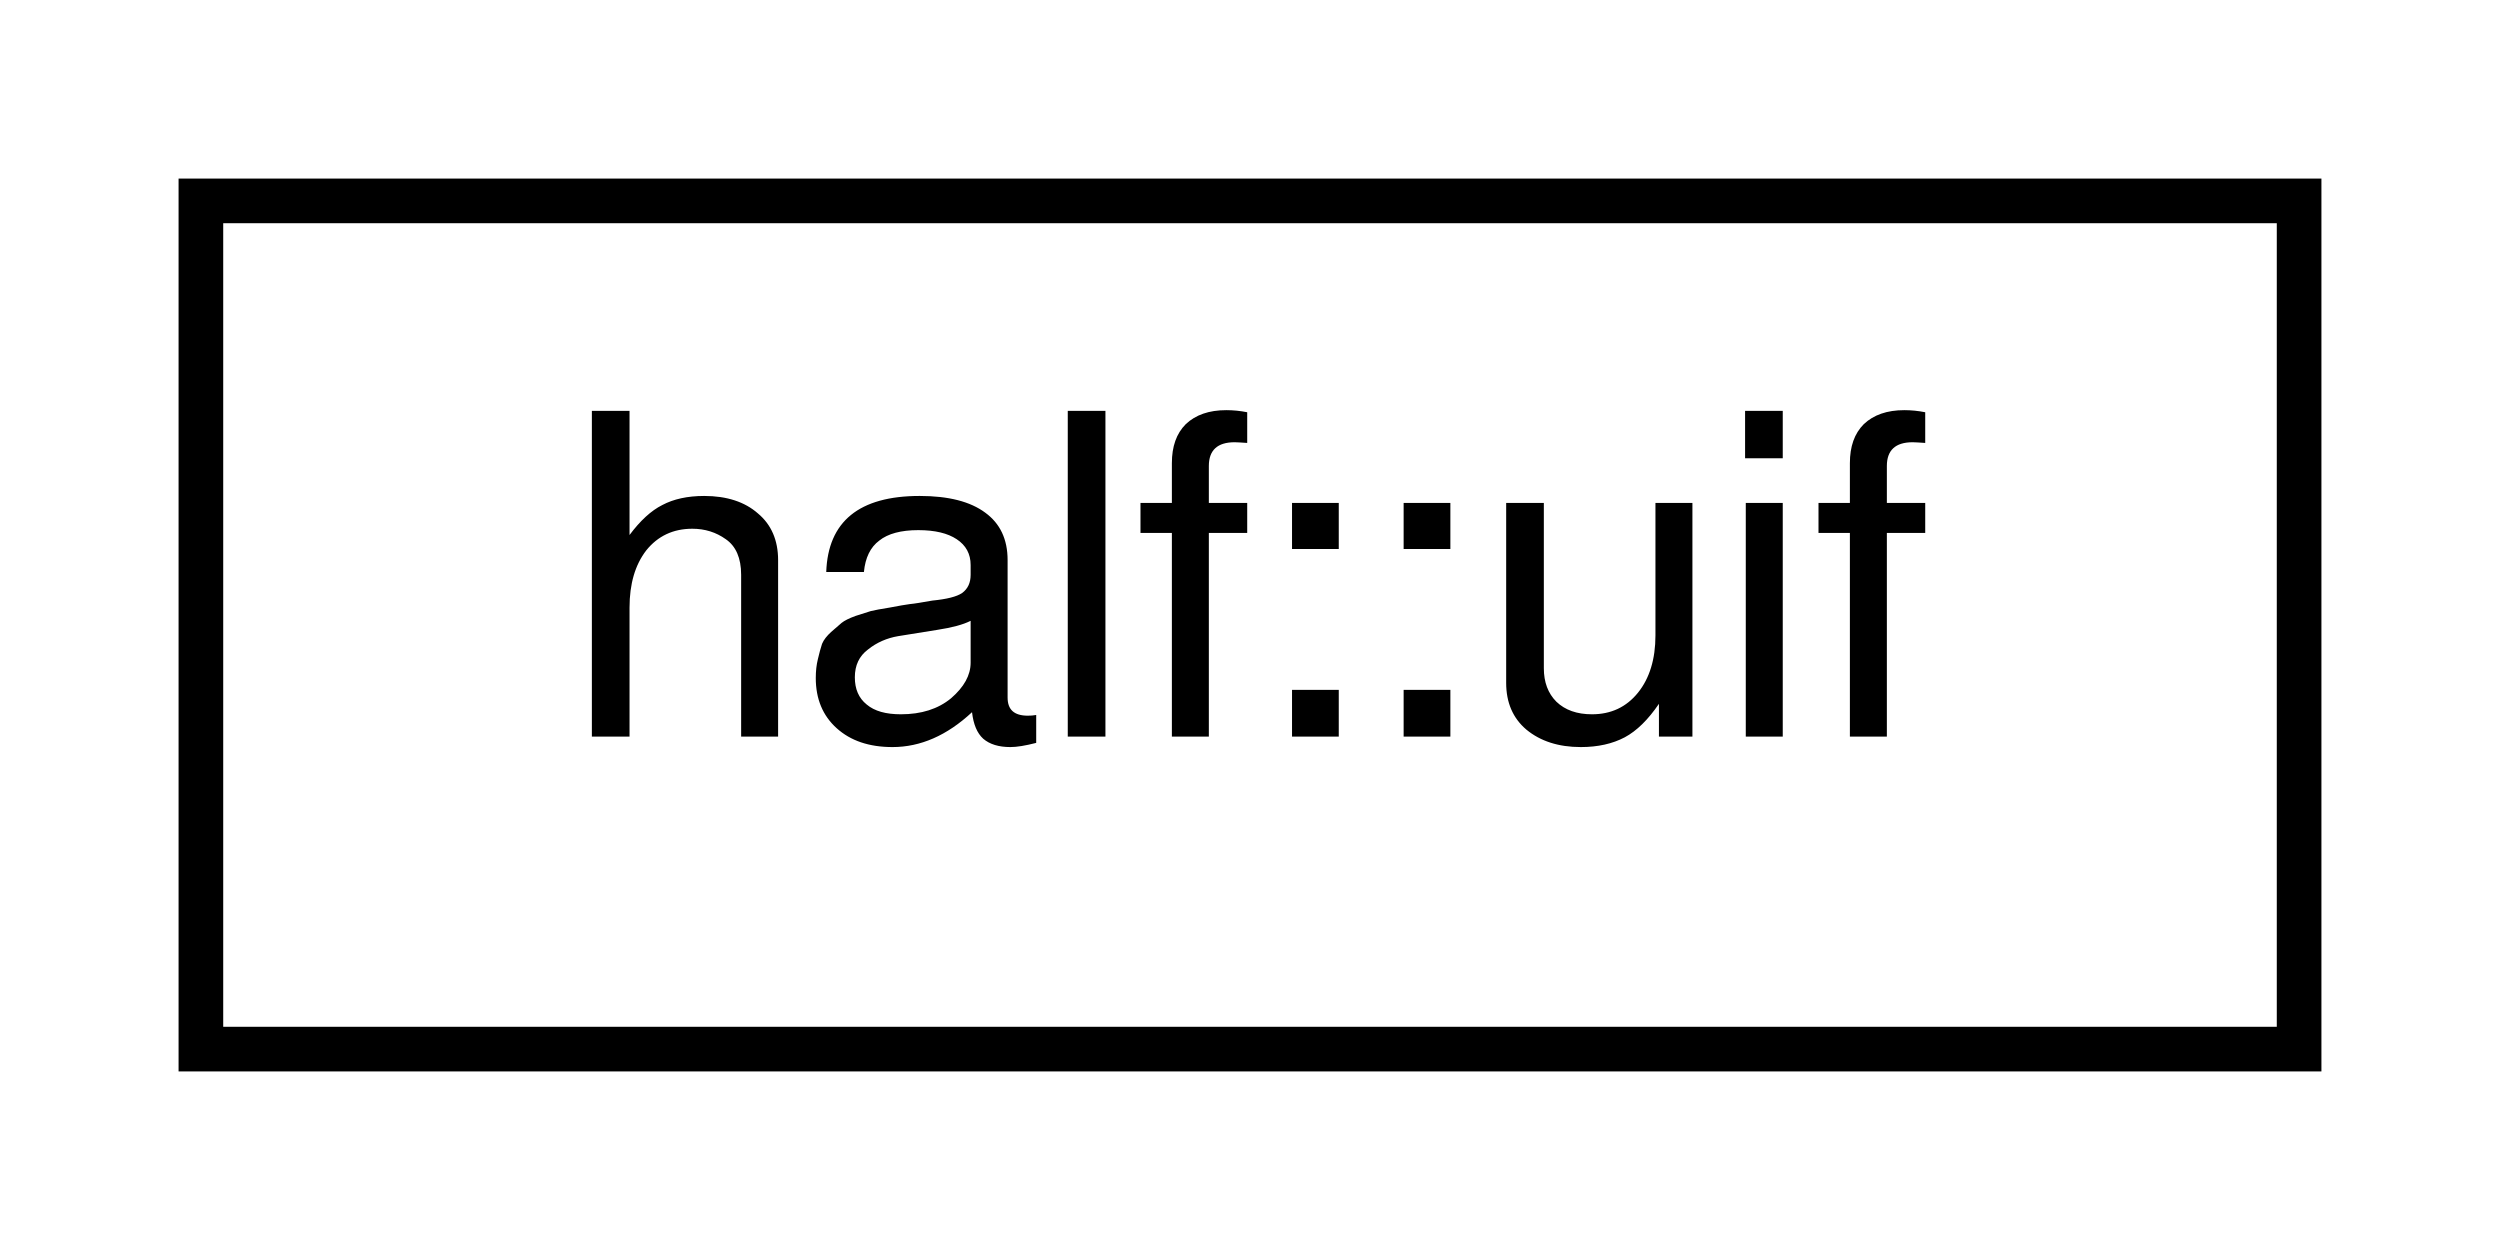
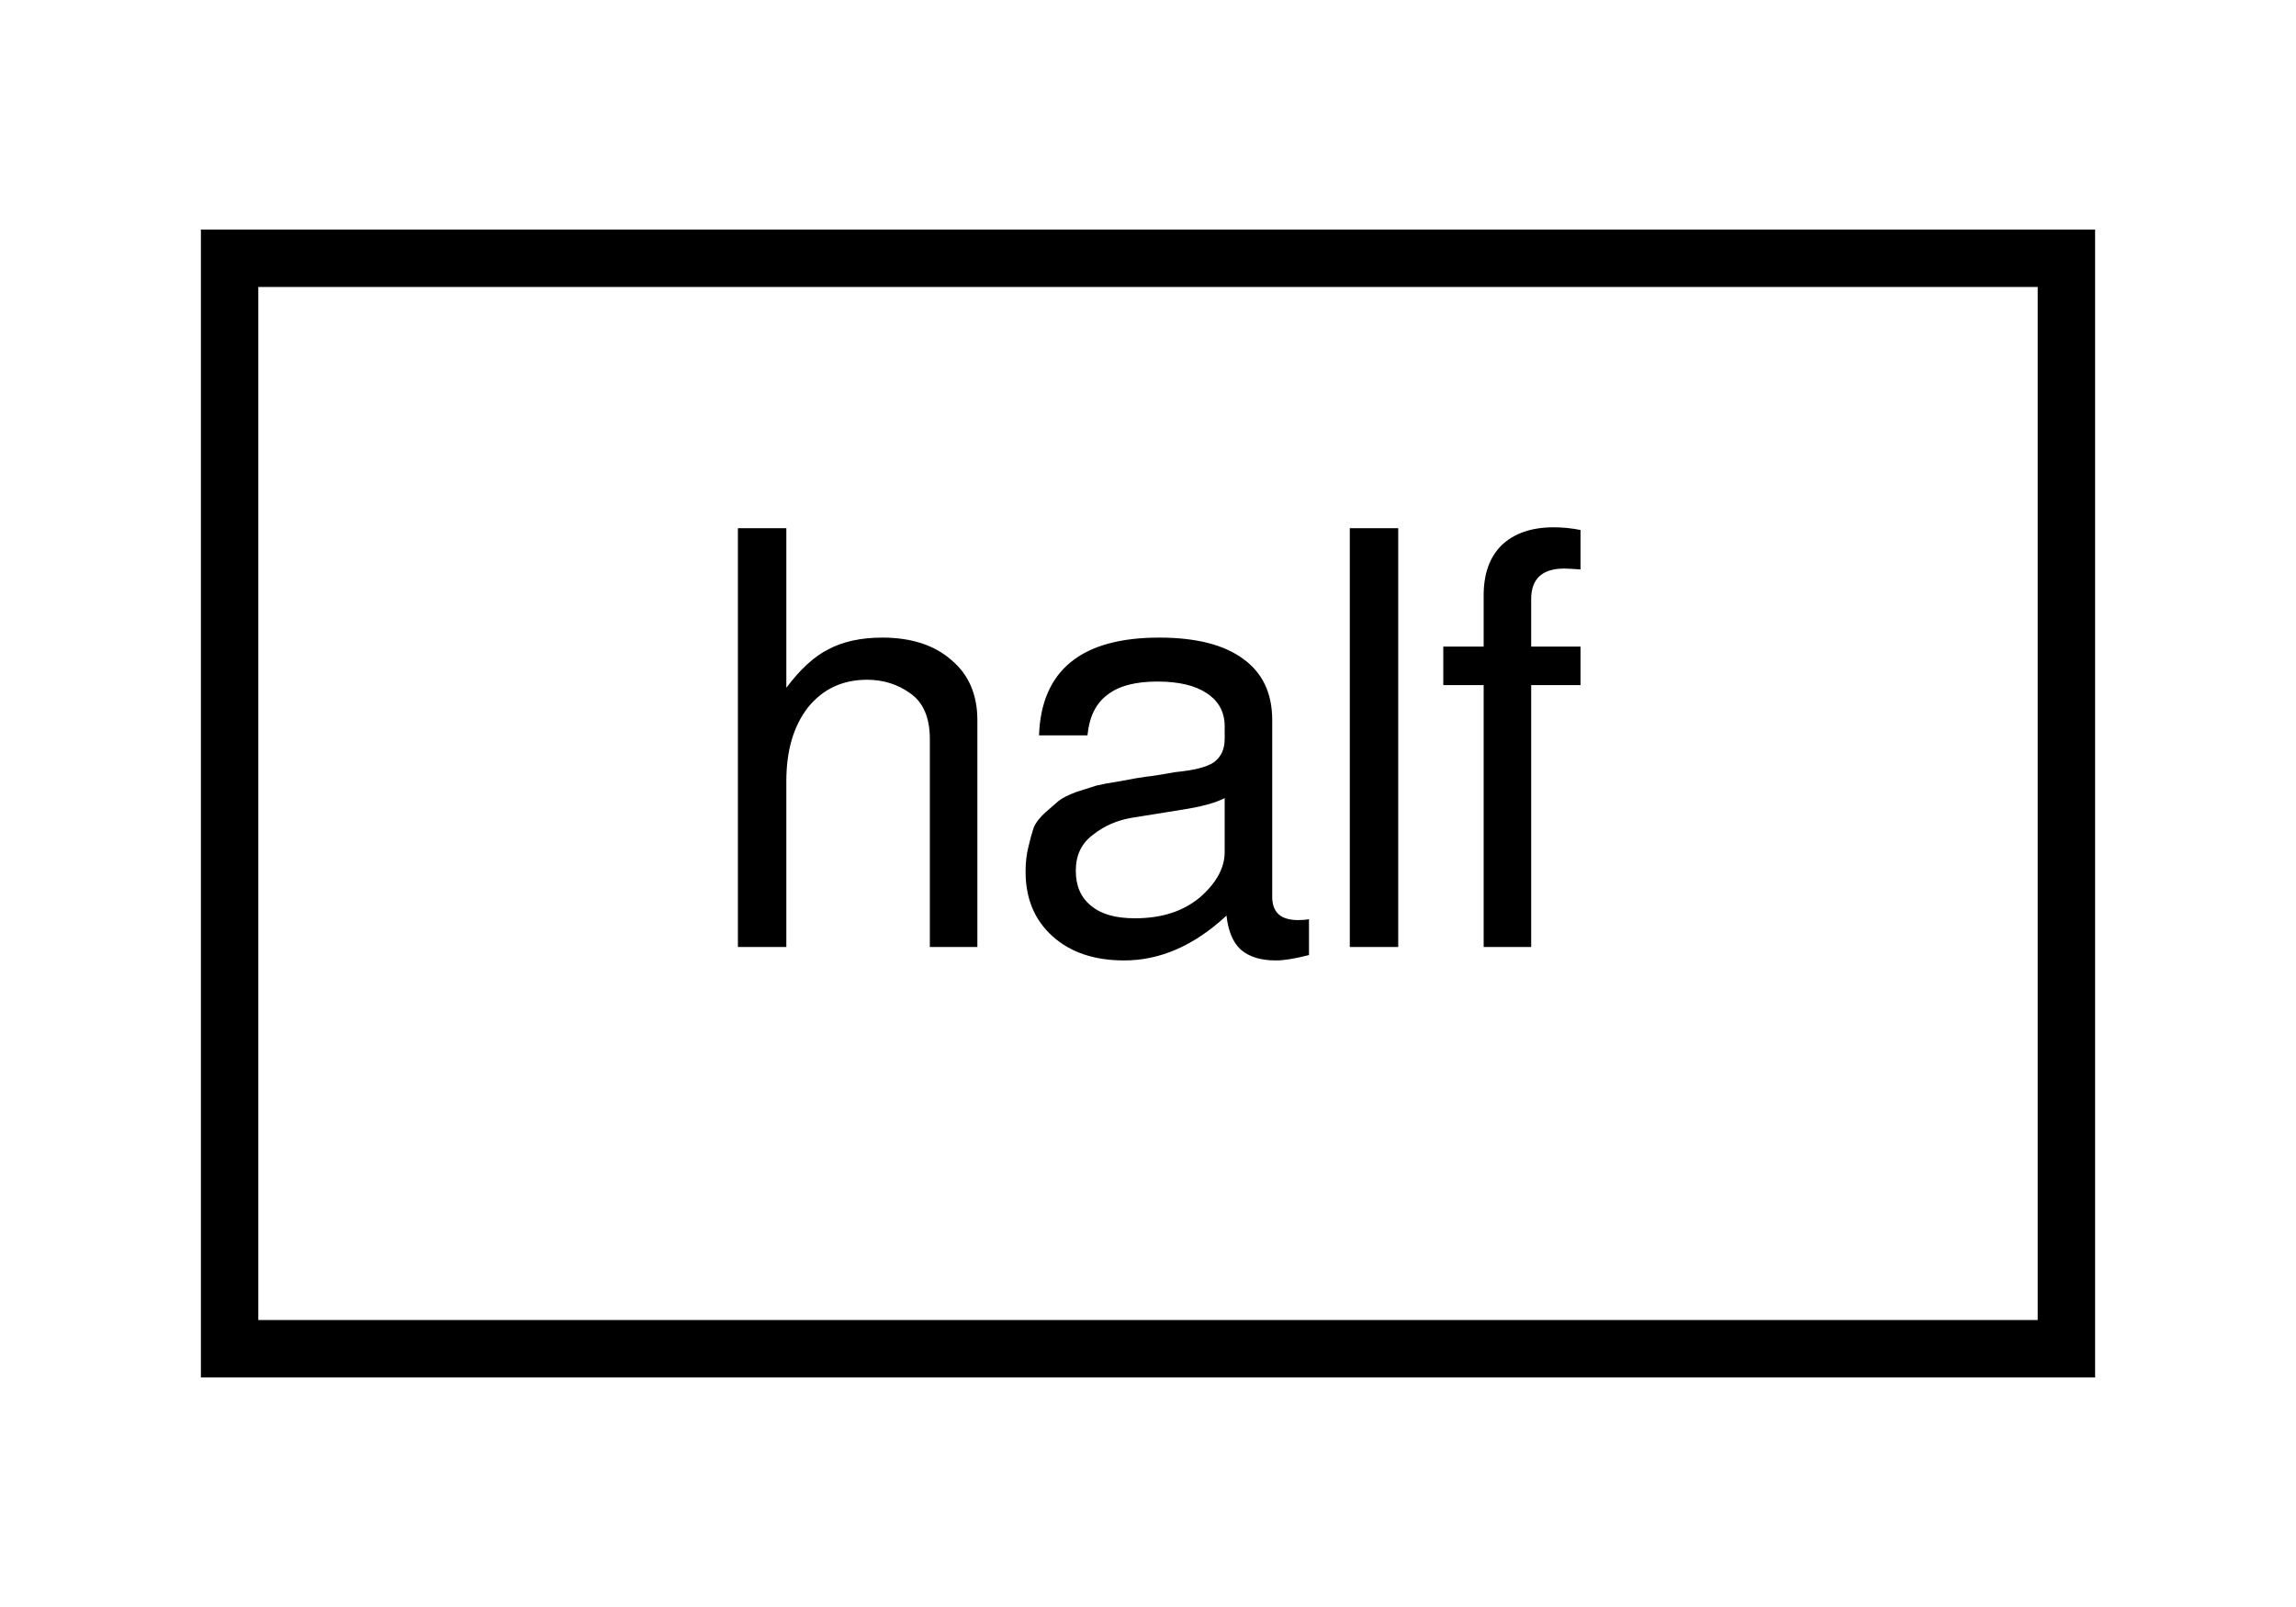
- <svg xmlns="http://www.w3.org/2000/svg" xmlns:xlink="http://www.w3.org/1999/xlink" width="56pt" height="28pt" viewBox="0.00 0.00 56.00 28.00">
+ <svg xmlns="http://www.w3.org/2000/svg" xmlns:xlink="http://www.w3.org/1999/xlink" width="40pt" height="28pt" viewBox="0.00 0.00 40.00 28.00">
  <g id="graph0" class="graph" transform="scale(1 1) rotate(0) translate(4 24)">
    <g id="node1" class="node">
      <g id="a_node1">
-         <a xlink:href="db/d55/unionhalf_1_1uif.html" target="_top" xlink:title="half::uif">
-           <polygon fill="none" stroke="black" points="0.5,-0.5 0.5,-19.5 47.5,-19.5 47.5,-0.5 0.5,-0.5" />
-           <text text-anchor="middle" x="24" y="-7.5" font-family="FreeSans" font-size="10.00">half::uif</text>
+         <a xlink:href="d2/d29/classhalf.html" target="_top" xlink:title="half">
+           <polygon fill="none" stroke="black" points="0,-0.5 0,-19.5 32,-19.5 32,-0.5 0,-0.5" />
+           <text text-anchor="middle" x="16" y="-7.5" font-family="FreeSans" font-size="10.00">half</text>
        </a>
      </g>
    </g>
  </g>
</svg>
